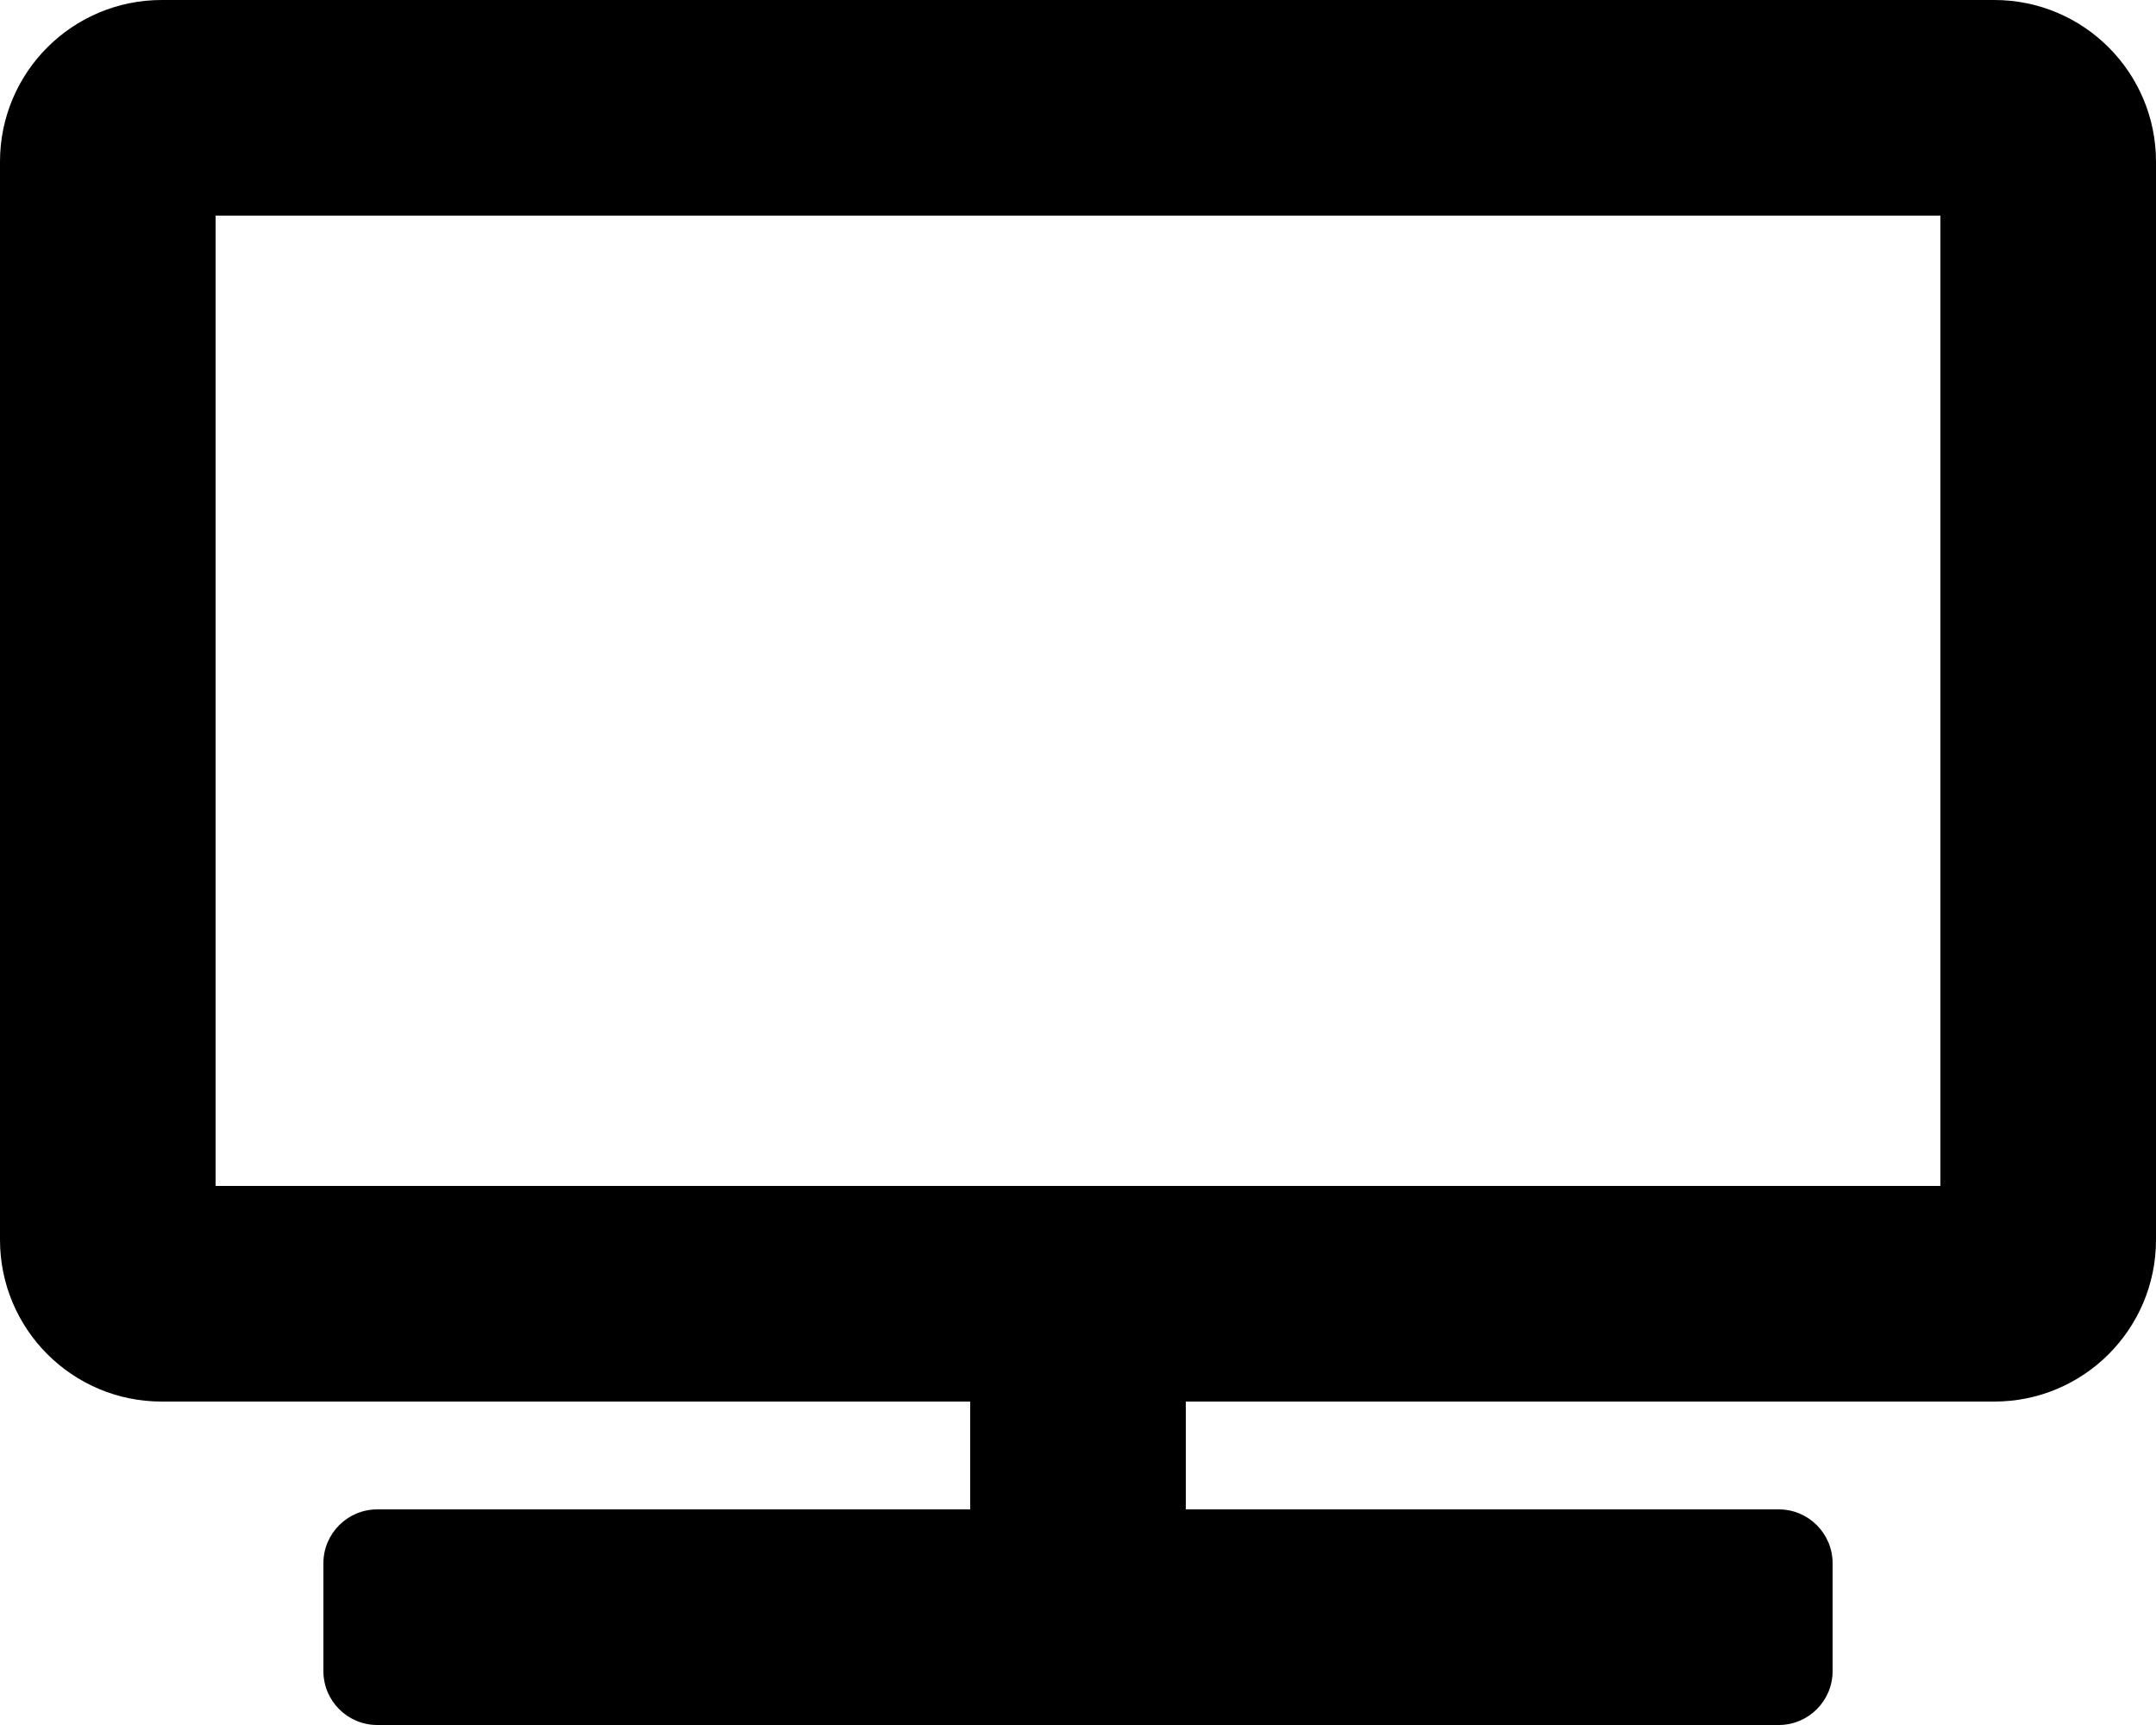
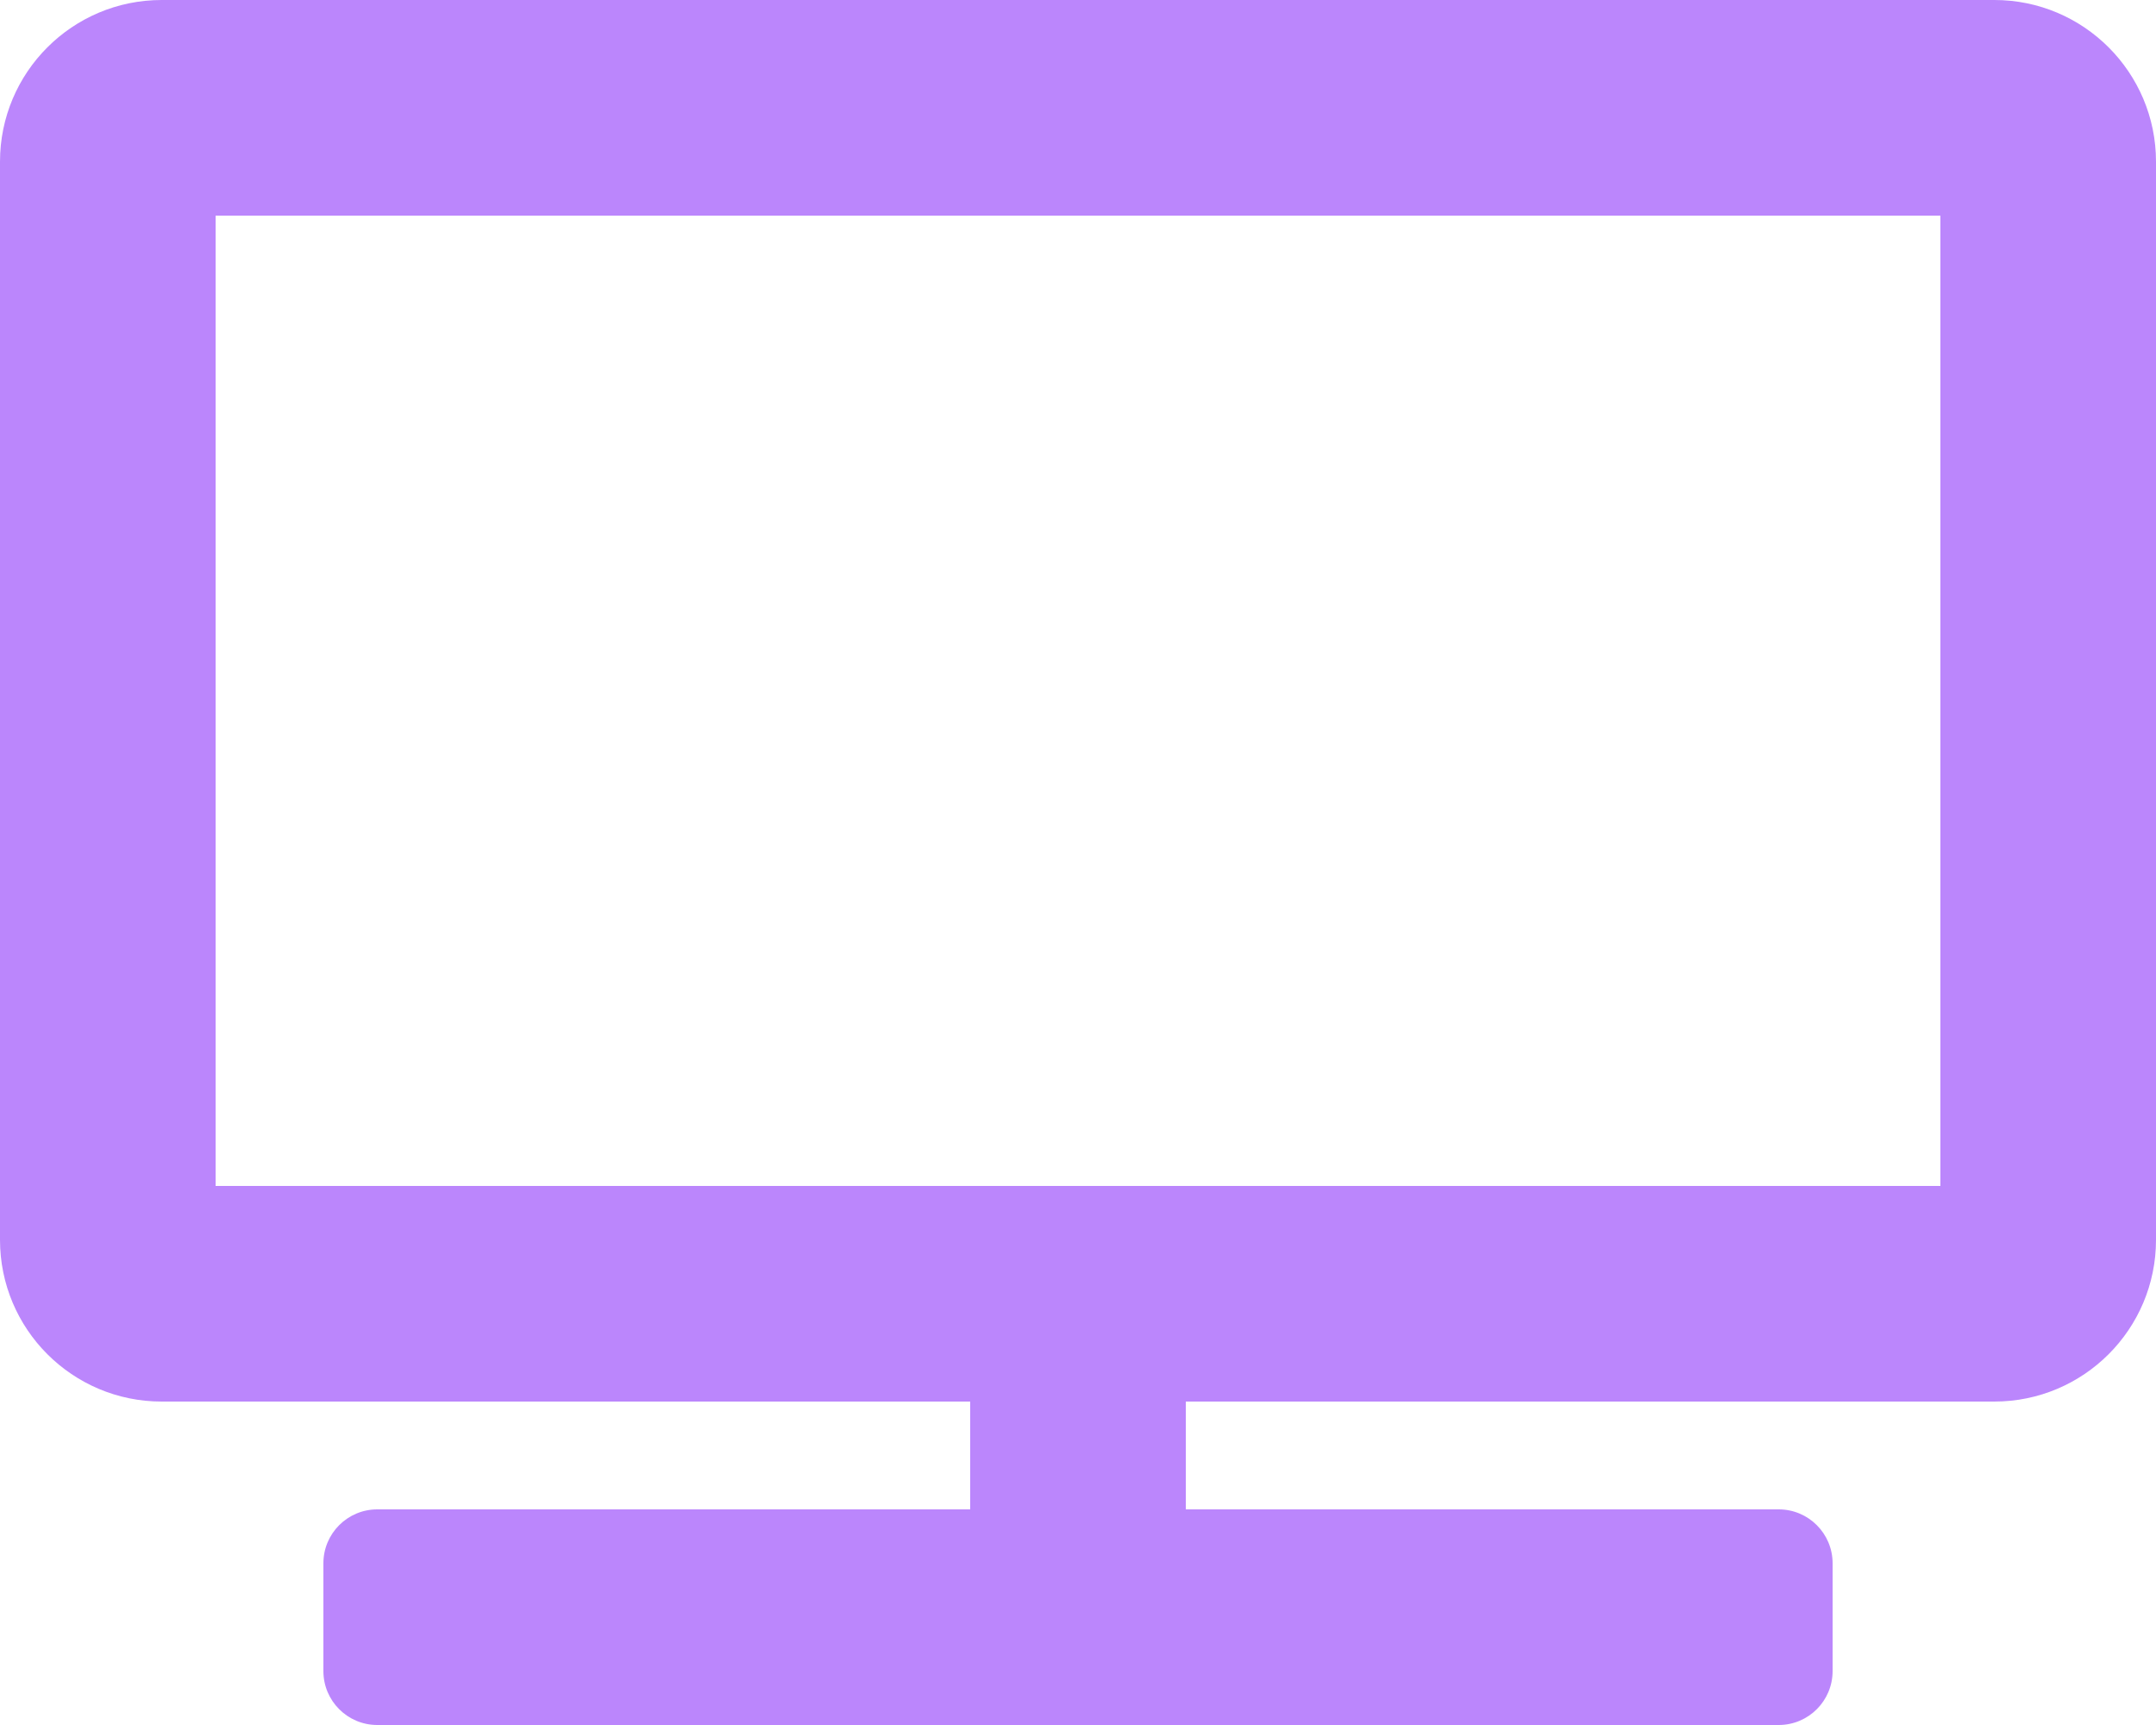
<svg xmlns="http://www.w3.org/2000/svg" viewBox="0 0 640 512">
-   <path d="m592 0h-544a48 48 0 0 0 -48 48v320a48 48 0 0 0 48 48h240v32h-176a16 16 0 0 0 -16 16v32a16 16 0 0 0 16 16h416a16 16 0 0 0 16-16v-32a16 16 0 0 0 -16-16h-176v-32h240a48 48 0 0 0 48-48v-320a48 48 0 0 0 -48-48zm-16 352h-512v-288h512z" />
+   <path fill="#BB86FC" d="m592 0h-544a48 48 0 0 0 -48 48v320a48 48 0 0 0 48 48h240v32h-176a16 16 0 0 0 -16 16v32a16 16 0 0 0 16 16h416a16 16 0 0 0 16-16v-32a16 16 0 0 0 -16-16h-176v-32h240a48 48 0 0 0 48-48v-320a48 48 0 0 0 -48-48zm-16 352h-512v-288h512z" />
</svg>
